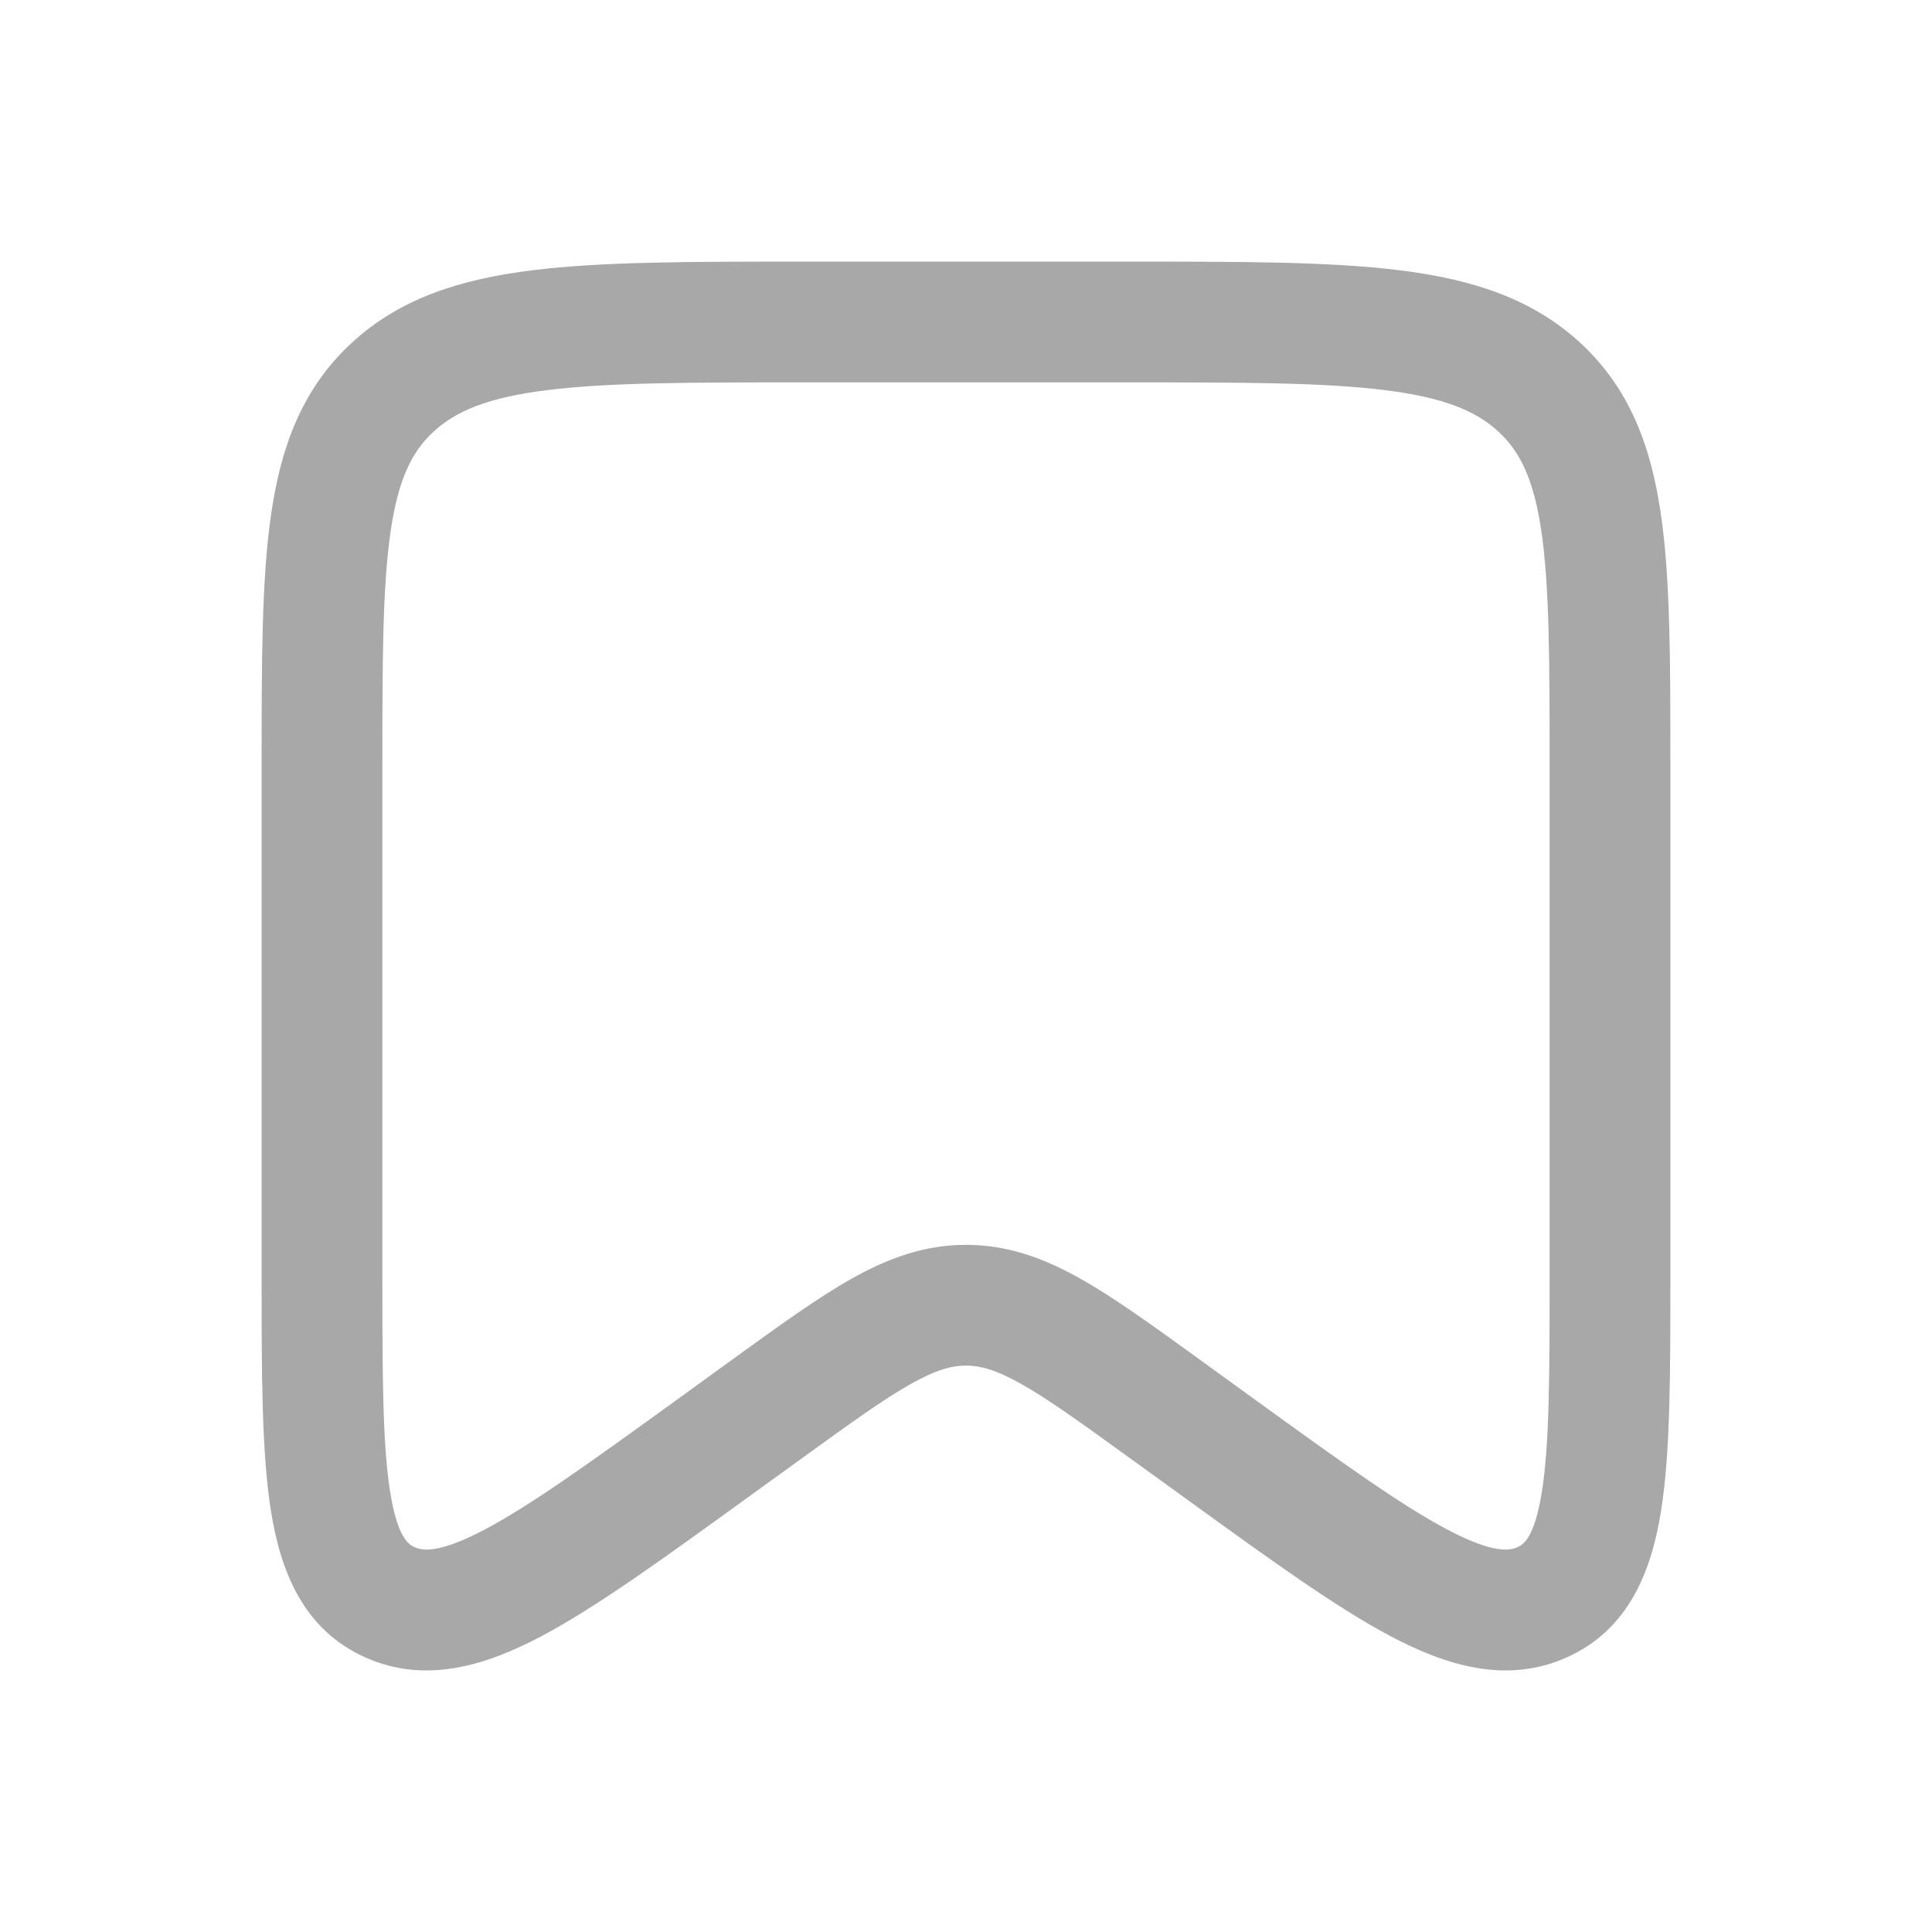
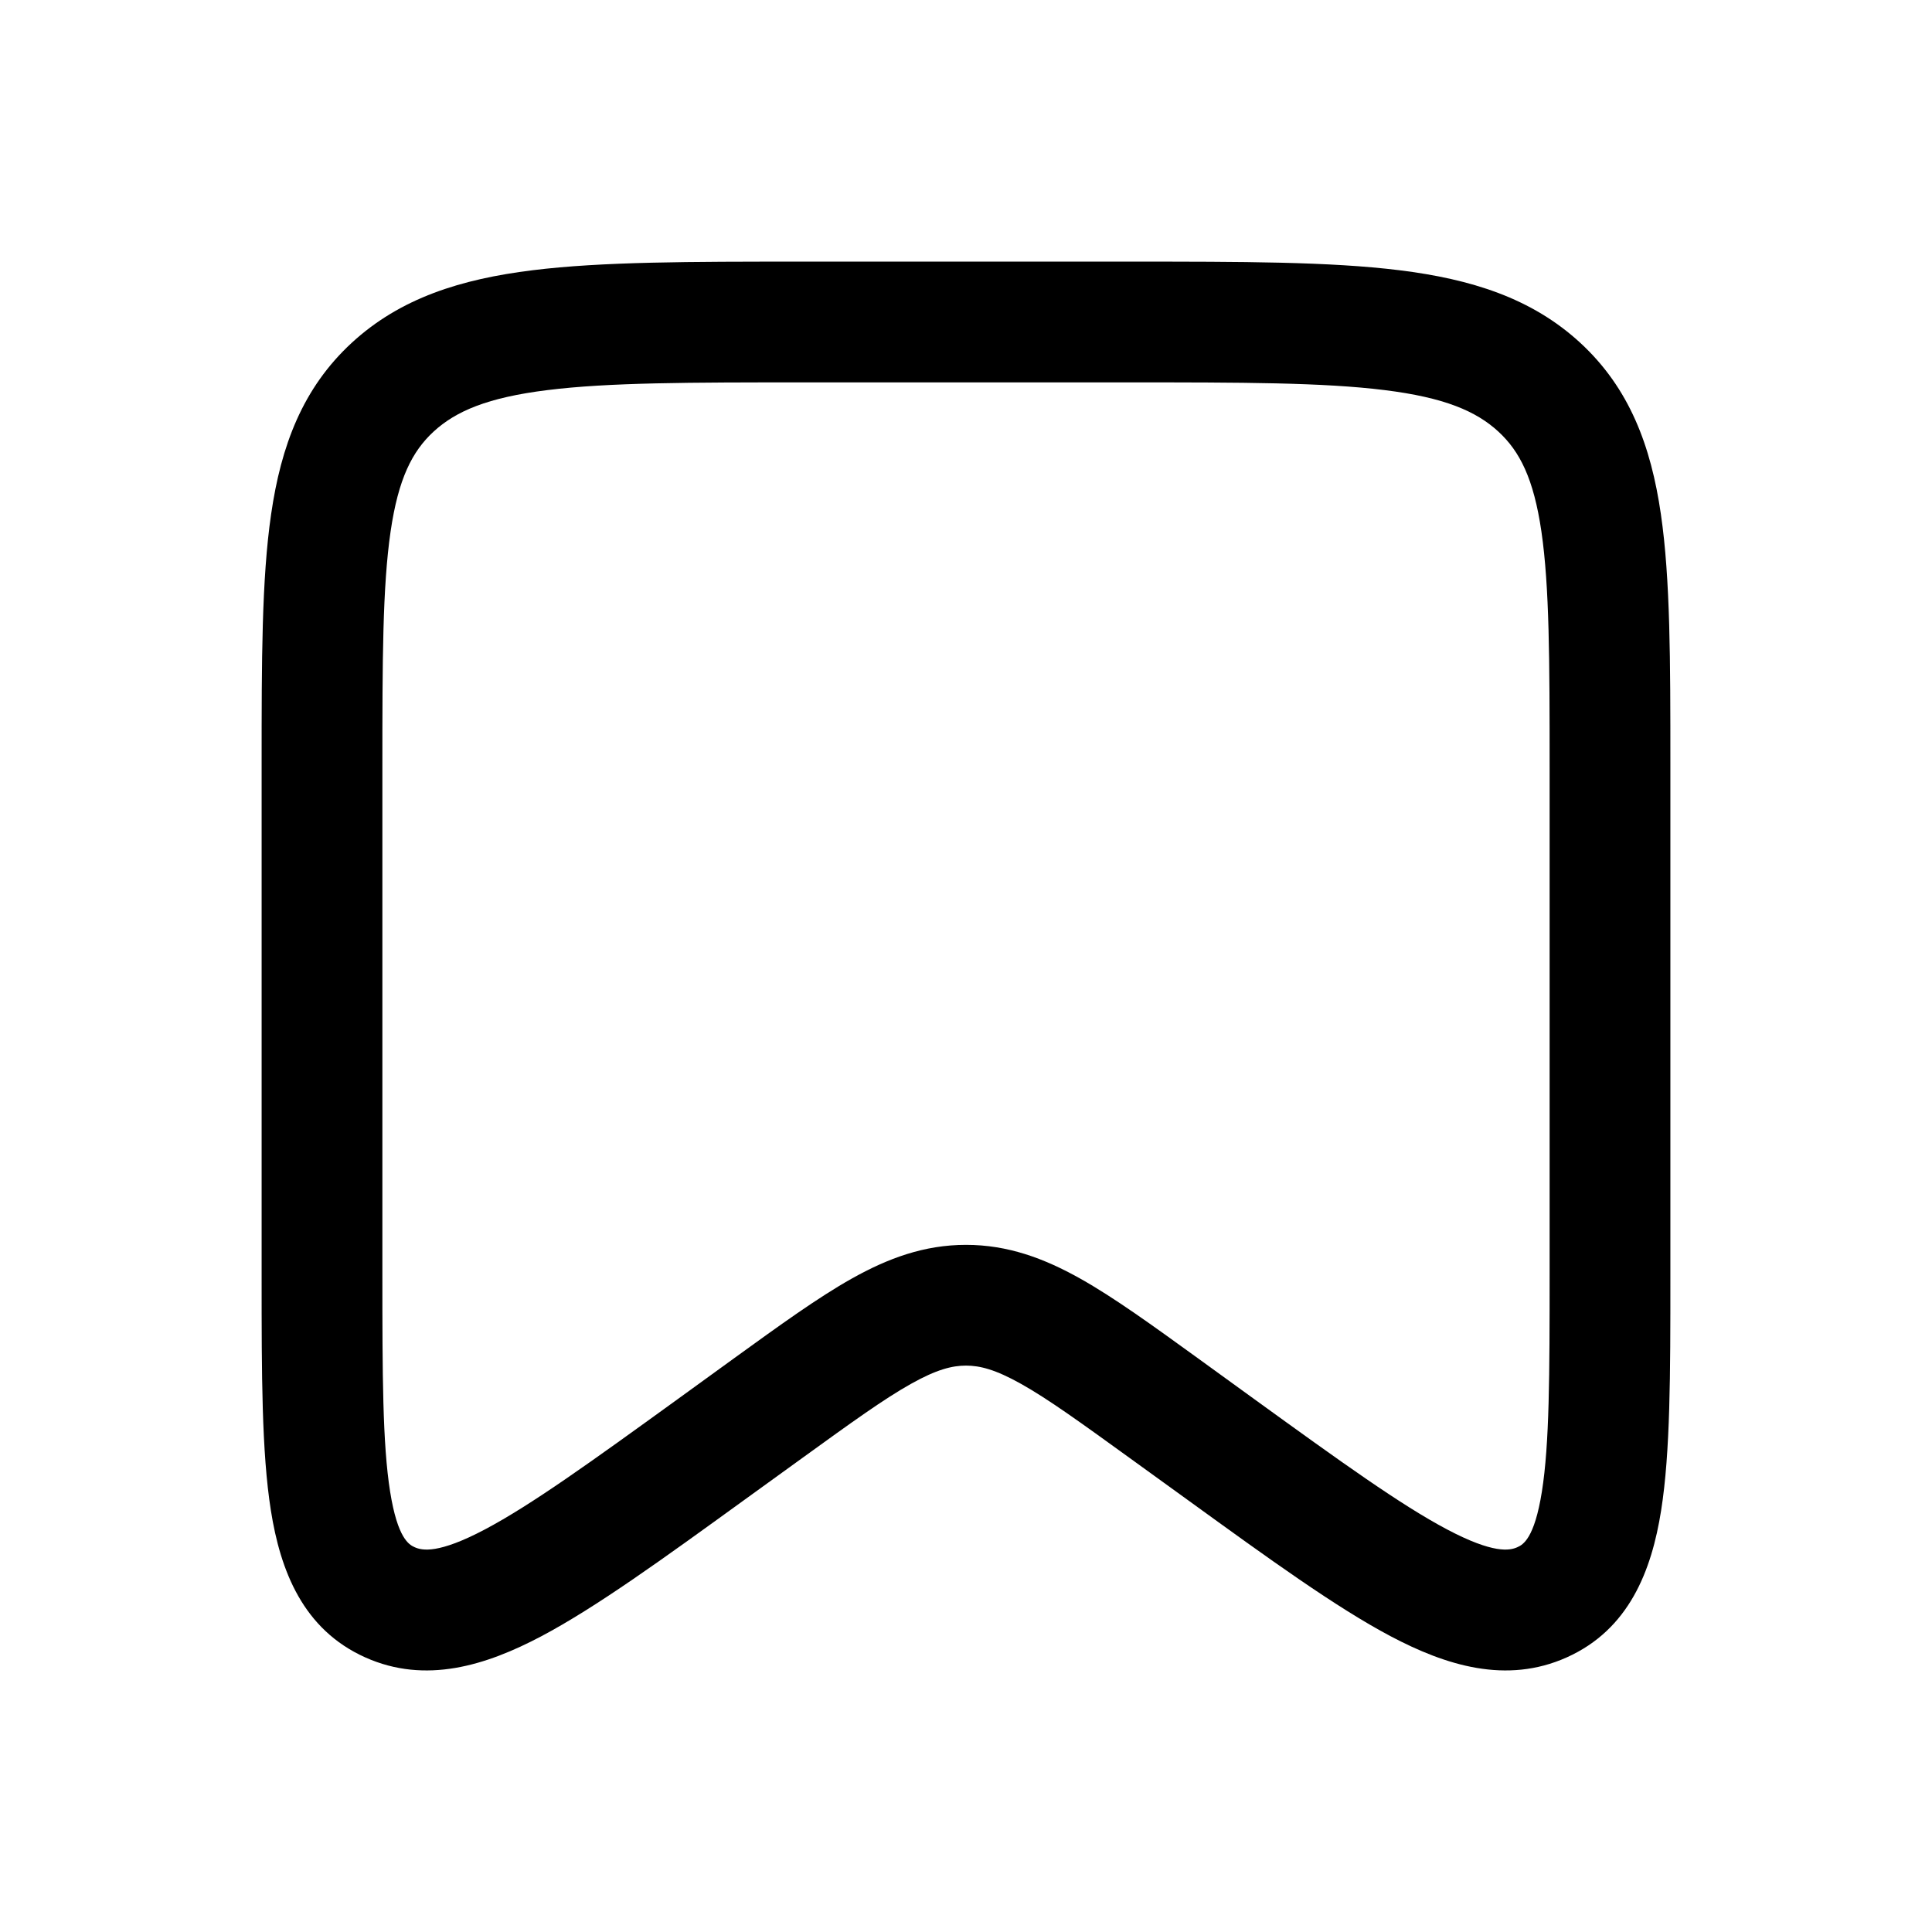
- <svg xmlns="http://www.w3.org/2000/svg" width="24" height="24" viewBox="0 0 24 24" fill="none">
-   <path fill-rule="evenodd" clip-rule="evenodd" d="M9.949 3.25H14.051C15.422 3.25 16.521 3.25 17.384 3.357C18.273 3.467 19.026 3.702 19.63 4.258C20.242 4.822 20.509 5.539 20.632 6.387C20.75 7.194 20.75 8.216 20.75 9.47V15.887C20.75 17.064 20.75 18.04 20.635 18.764C20.517 19.511 20.237 20.242 19.462 20.589C18.712 20.925 17.962 20.689 17.275 20.326C16.595 19.966 15.769 19.368 14.757 18.635L14.031 18.11C13.424 17.671 13.02 17.379 12.684 17.191C12.365 17.012 12.172 16.964 12 16.964C11.828 16.964 11.635 17.012 11.316 17.191C10.98 17.379 10.576 17.671 9.969 18.11L9.243 18.635C8.231 19.368 7.405 19.966 6.725 20.326C6.038 20.689 5.288 20.925 4.538 20.589C3.763 20.242 3.483 19.511 3.365 18.764C3.25 18.04 3.25 17.064 3.25 15.886L3.25 9.47C3.25 8.216 3.25 7.194 3.368 6.387C3.491 5.539 3.758 4.822 4.37 4.258C4.974 3.702 5.726 3.467 6.616 3.357C7.479 3.25 8.578 3.25 9.949 3.25ZM6.8 4.846C6.056 4.938 5.662 5.108 5.387 5.361C5.12 5.607 4.948 5.946 4.852 6.603C4.752 7.289 4.75 8.202 4.75 9.528V15.818C4.75 17.082 4.752 17.937 4.846 18.529C4.939 19.113 5.082 19.189 5.151 19.22C5.245 19.262 5.445 19.305 6.024 18.999C6.599 18.695 7.339 18.162 8.414 17.384L9.123 16.87C9.687 16.462 10.162 16.118 10.583 15.882C11.031 15.631 11.481 15.464 12 15.464C12.519 15.464 12.969 15.631 13.417 15.882C13.838 16.118 14.313 16.462 14.877 16.87L15.586 17.384C16.661 18.162 17.401 18.695 17.976 18.999C18.555 19.305 18.755 19.262 18.849 19.22C18.919 19.189 19.061 19.113 19.154 18.529C19.248 17.937 19.25 17.082 19.25 15.818V9.528C19.25 8.202 19.248 7.289 19.148 6.603C19.052 5.946 18.88 5.607 18.613 5.361C18.338 5.108 17.944 4.938 17.2 4.846C16.439 4.751 15.434 4.75 14 4.75H10C8.566 4.75 7.56 4.751 6.8 4.846Z" fill="#A8A8A8" />
+ <svg xmlns="http://www.w3.org/2000/svg" width="24" height="24" viewBox="0 0 24 24" fill="currentColor">
+   <path fill-rule="evenodd" clip-rule="evenodd" d="M9.949 3.25H14.051C15.422 3.25 16.521 3.25 17.384 3.357C18.273 3.467 19.026 3.702 19.63 4.258C20.242 4.822 20.509 5.539 20.632 6.387C20.75 7.194 20.75 8.216 20.75 9.47V15.887C20.75 17.064 20.75 18.04 20.635 18.764C20.517 19.511 20.237 20.242 19.462 20.589C18.712 20.925 17.962 20.689 17.275 20.326C16.595 19.966 15.769 19.368 14.757 18.635L14.031 18.11C13.424 17.671 13.02 17.379 12.684 17.191C12.365 17.012 12.172 16.964 12 16.964C11.828 16.964 11.635 17.012 11.316 17.191C10.98 17.379 10.576 17.671 9.969 18.11L9.243 18.635C8.231 19.368 7.405 19.966 6.725 20.326C6.038 20.689 5.288 20.925 4.538 20.589C3.763 20.242 3.483 19.511 3.365 18.764C3.25 18.04 3.25 17.064 3.25 15.886L3.25 9.47C3.25 8.216 3.25 7.194 3.368 6.387C3.491 5.539 3.758 4.822 4.37 4.258C4.974 3.702 5.726 3.467 6.616 3.357C7.479 3.25 8.578 3.25 9.949 3.25ZM6.8 4.846C6.056 4.938 5.662 5.108 5.387 5.361C5.12 5.607 4.948 5.946 4.852 6.603C4.752 7.289 4.75 8.202 4.75 9.528V15.818C4.75 17.082 4.752 17.937 4.846 18.529C4.939 19.113 5.082 19.189 5.151 19.22C5.245 19.262 5.445 19.305 6.024 18.999C6.599 18.695 7.339 18.162 8.414 17.384L9.123 16.87C9.687 16.462 10.162 16.118 10.583 15.882C11.031 15.631 11.481 15.464 12 15.464C12.519 15.464 12.969 15.631 13.417 15.882C13.838 16.118 14.313 16.462 14.877 16.87L15.586 17.384C16.661 18.162 17.401 18.695 17.976 18.999C18.555 19.305 18.755 19.262 18.849 19.22C18.919 19.189 19.061 19.113 19.154 18.529C19.248 17.937 19.25 17.082 19.25 15.818V9.528C19.25 8.202 19.248 7.289 19.148 6.603C19.052 5.946 18.88 5.607 18.613 5.361C18.338 5.108 17.944 4.938 17.2 4.846C16.439 4.751 15.434 4.75 14 4.75H10C8.566 4.75 7.56 4.751 6.8 4.846Z" />
</svg>
